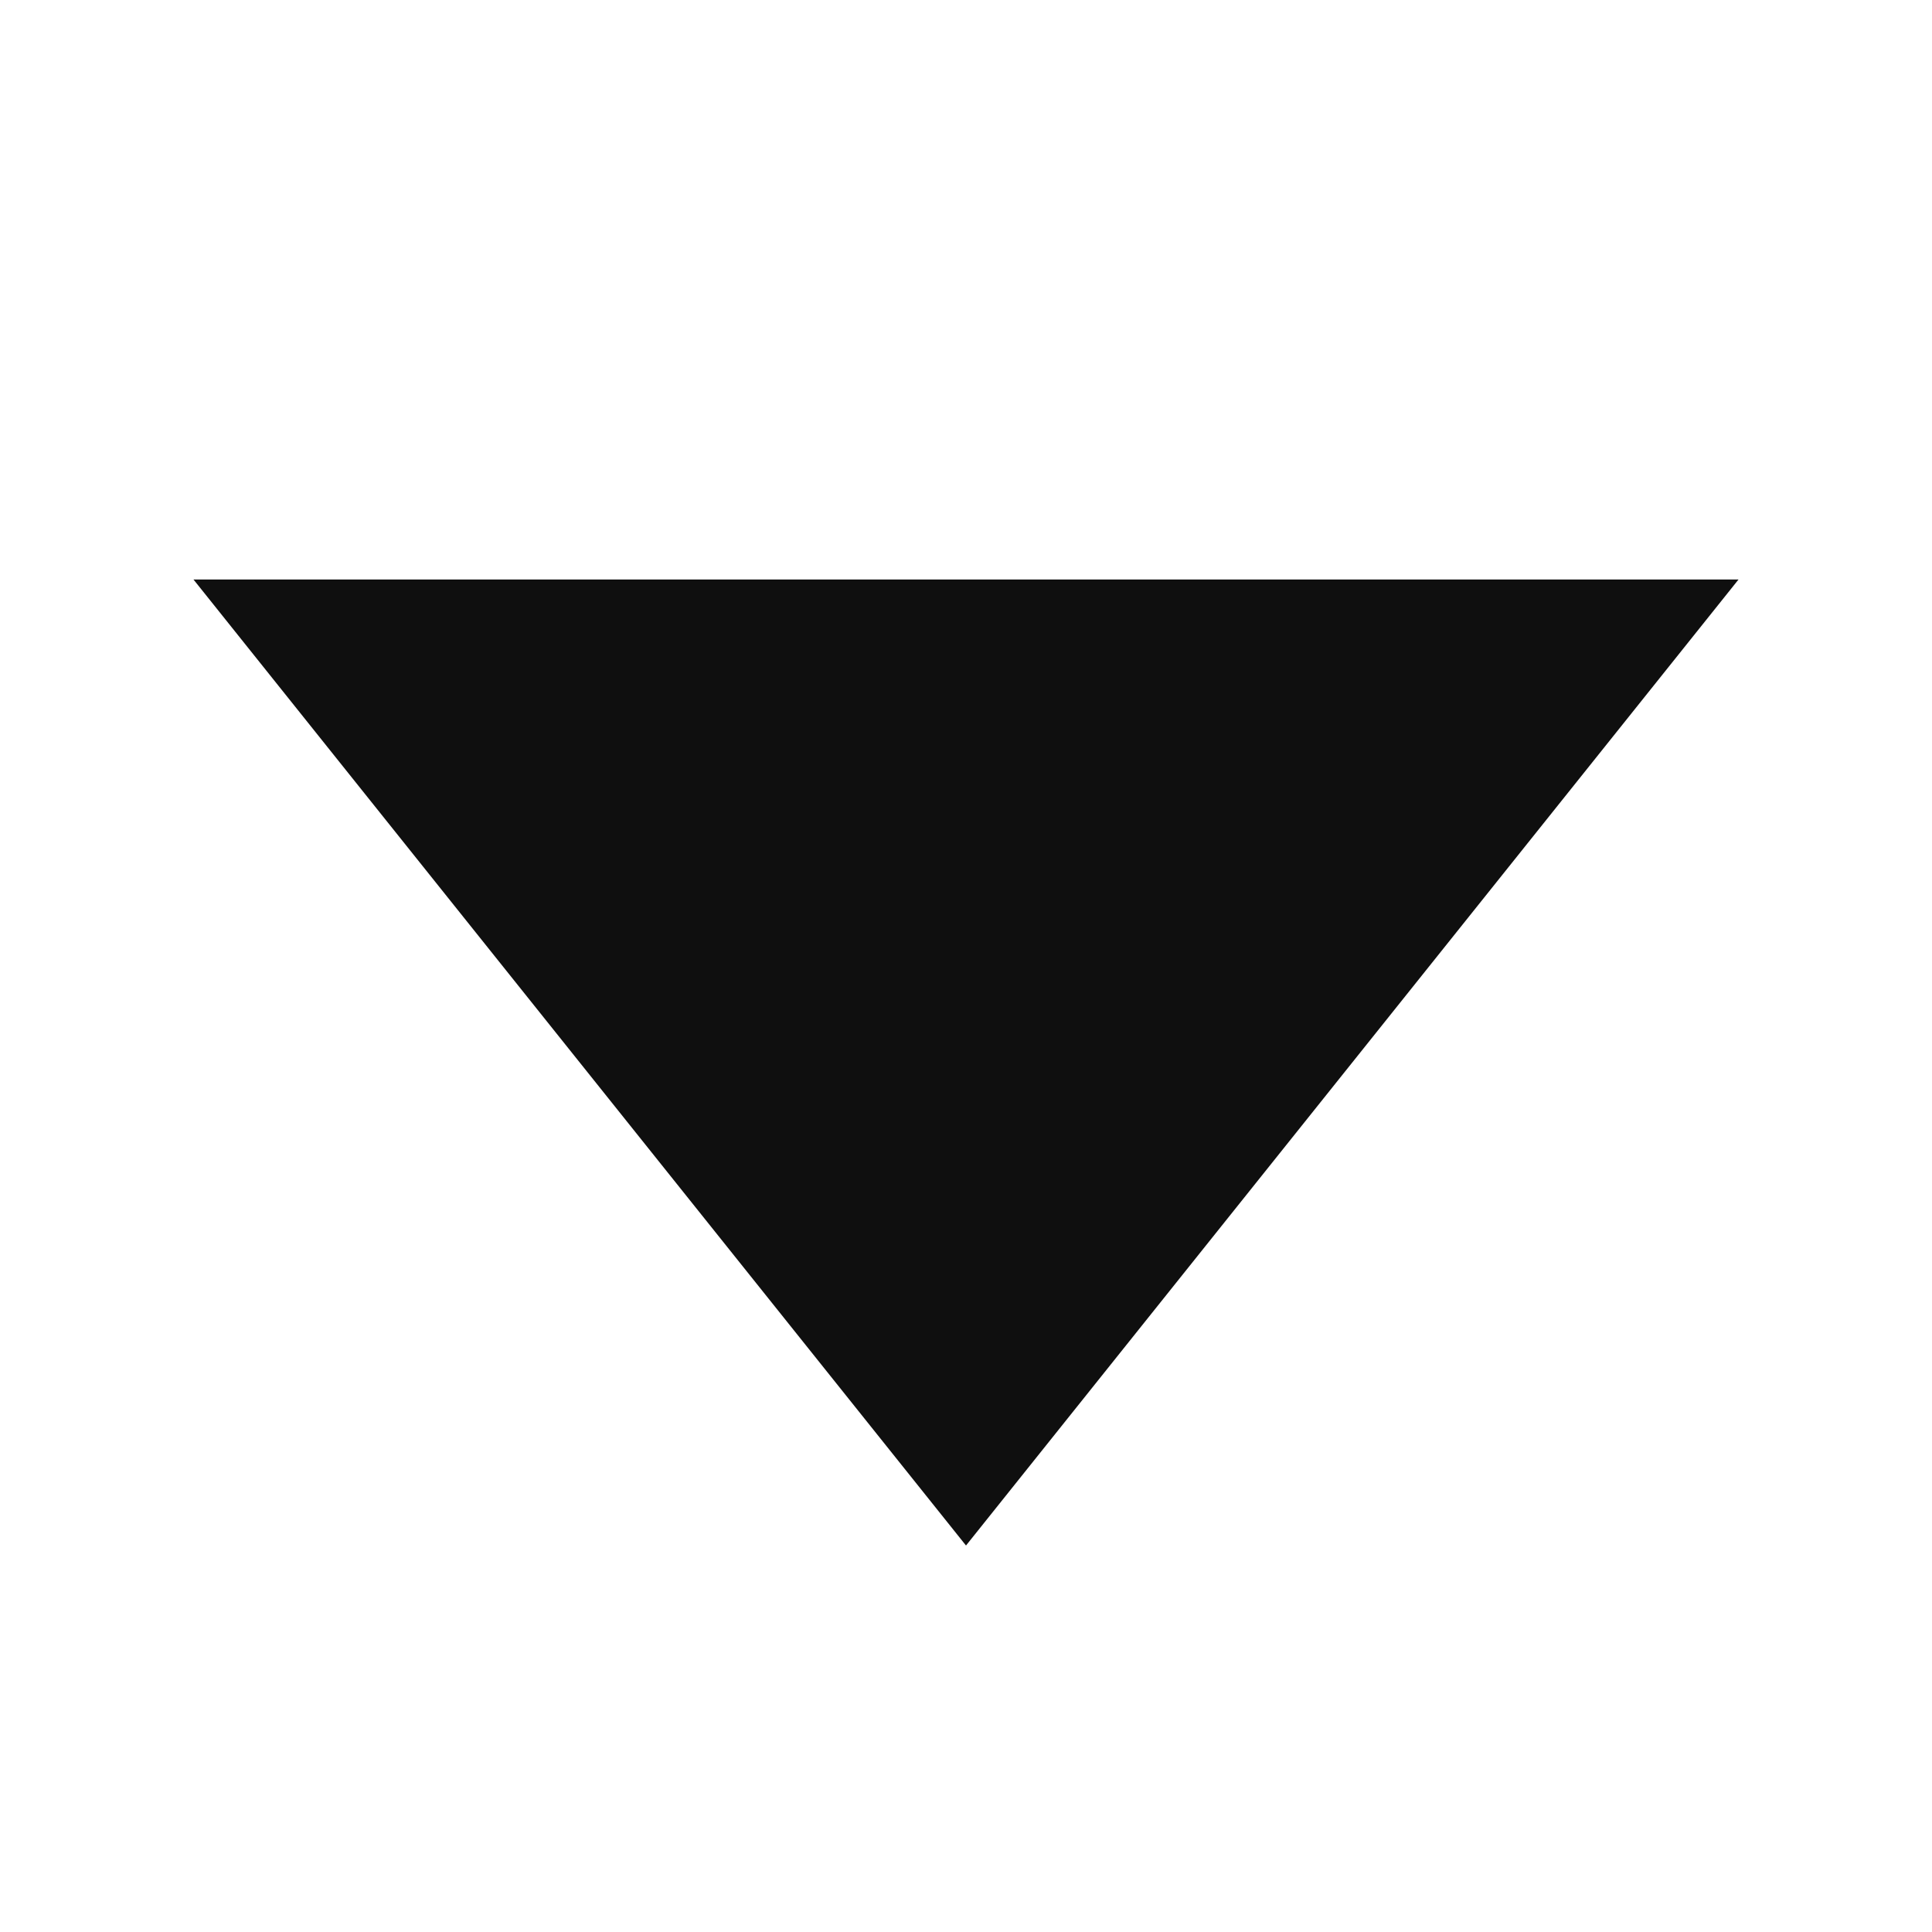
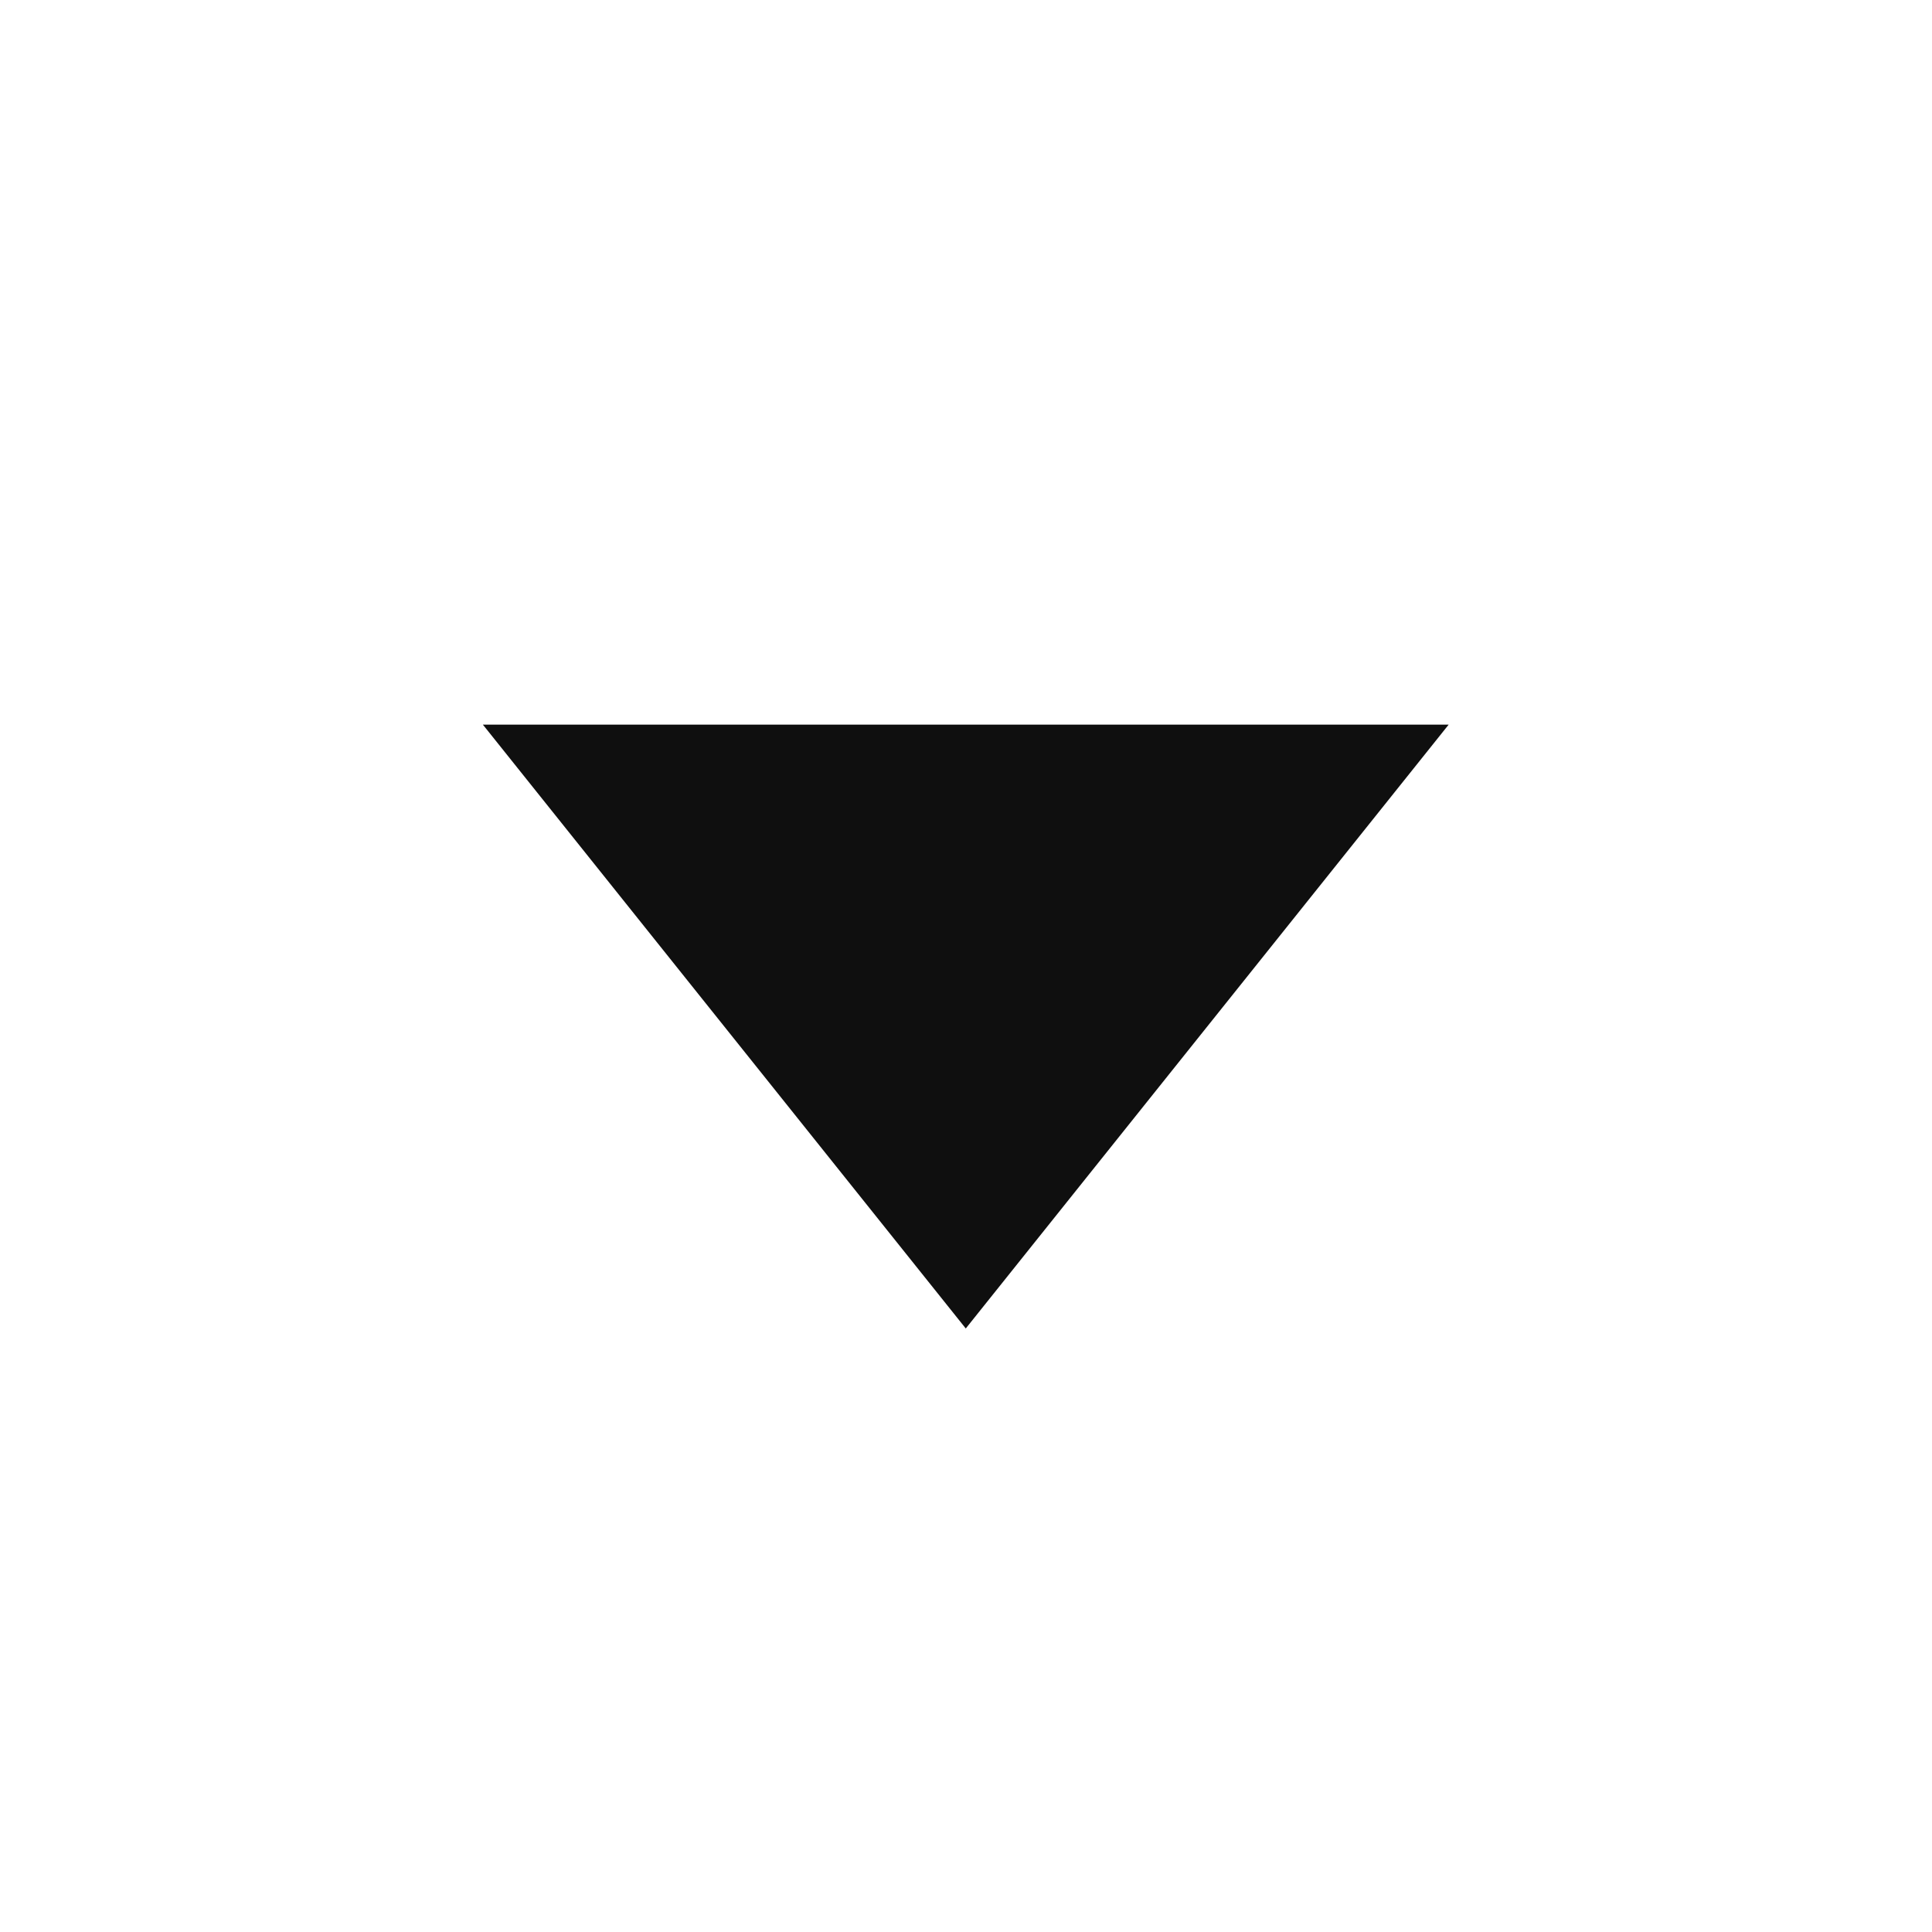
- <svg xmlns="http://www.w3.org/2000/svg" width="10" height="10" viewBox="0 0 2.646 2.646" version="1.1" id="svg8">
+ <svg xmlns="http://www.w3.org/2000/svg" width="16" height="16" viewBox="0 0 4.233 4.233" version="1.1" id="svg8">
  <defs id="defs2" />
  <g id="layer1" transform="translate(0,-291.7083)">
    <g id="ForwardPlayback">
-       <path style="fill:#0f0f0f;fill-opacity:1;stroke:none;stroke-width:0.265px;stroke-linecap:butt;stroke-linejoin:miter;stroke-opacity:1" d="m 0.265,292.502 1.058,1.323 1.058,-1.323 z" id="path782" />
+       <path style="fill:#0f0f0f;fill-opacity:1;stroke:none;stroke-width:0.265px;stroke-linecap:butt;stroke-linejoin:miter;stroke-opacity:1" d="m 1.058,293.296 1.058,1.323 1.058,-1.323 z" id="path782" />
    </g>
  </g>
</svg>
